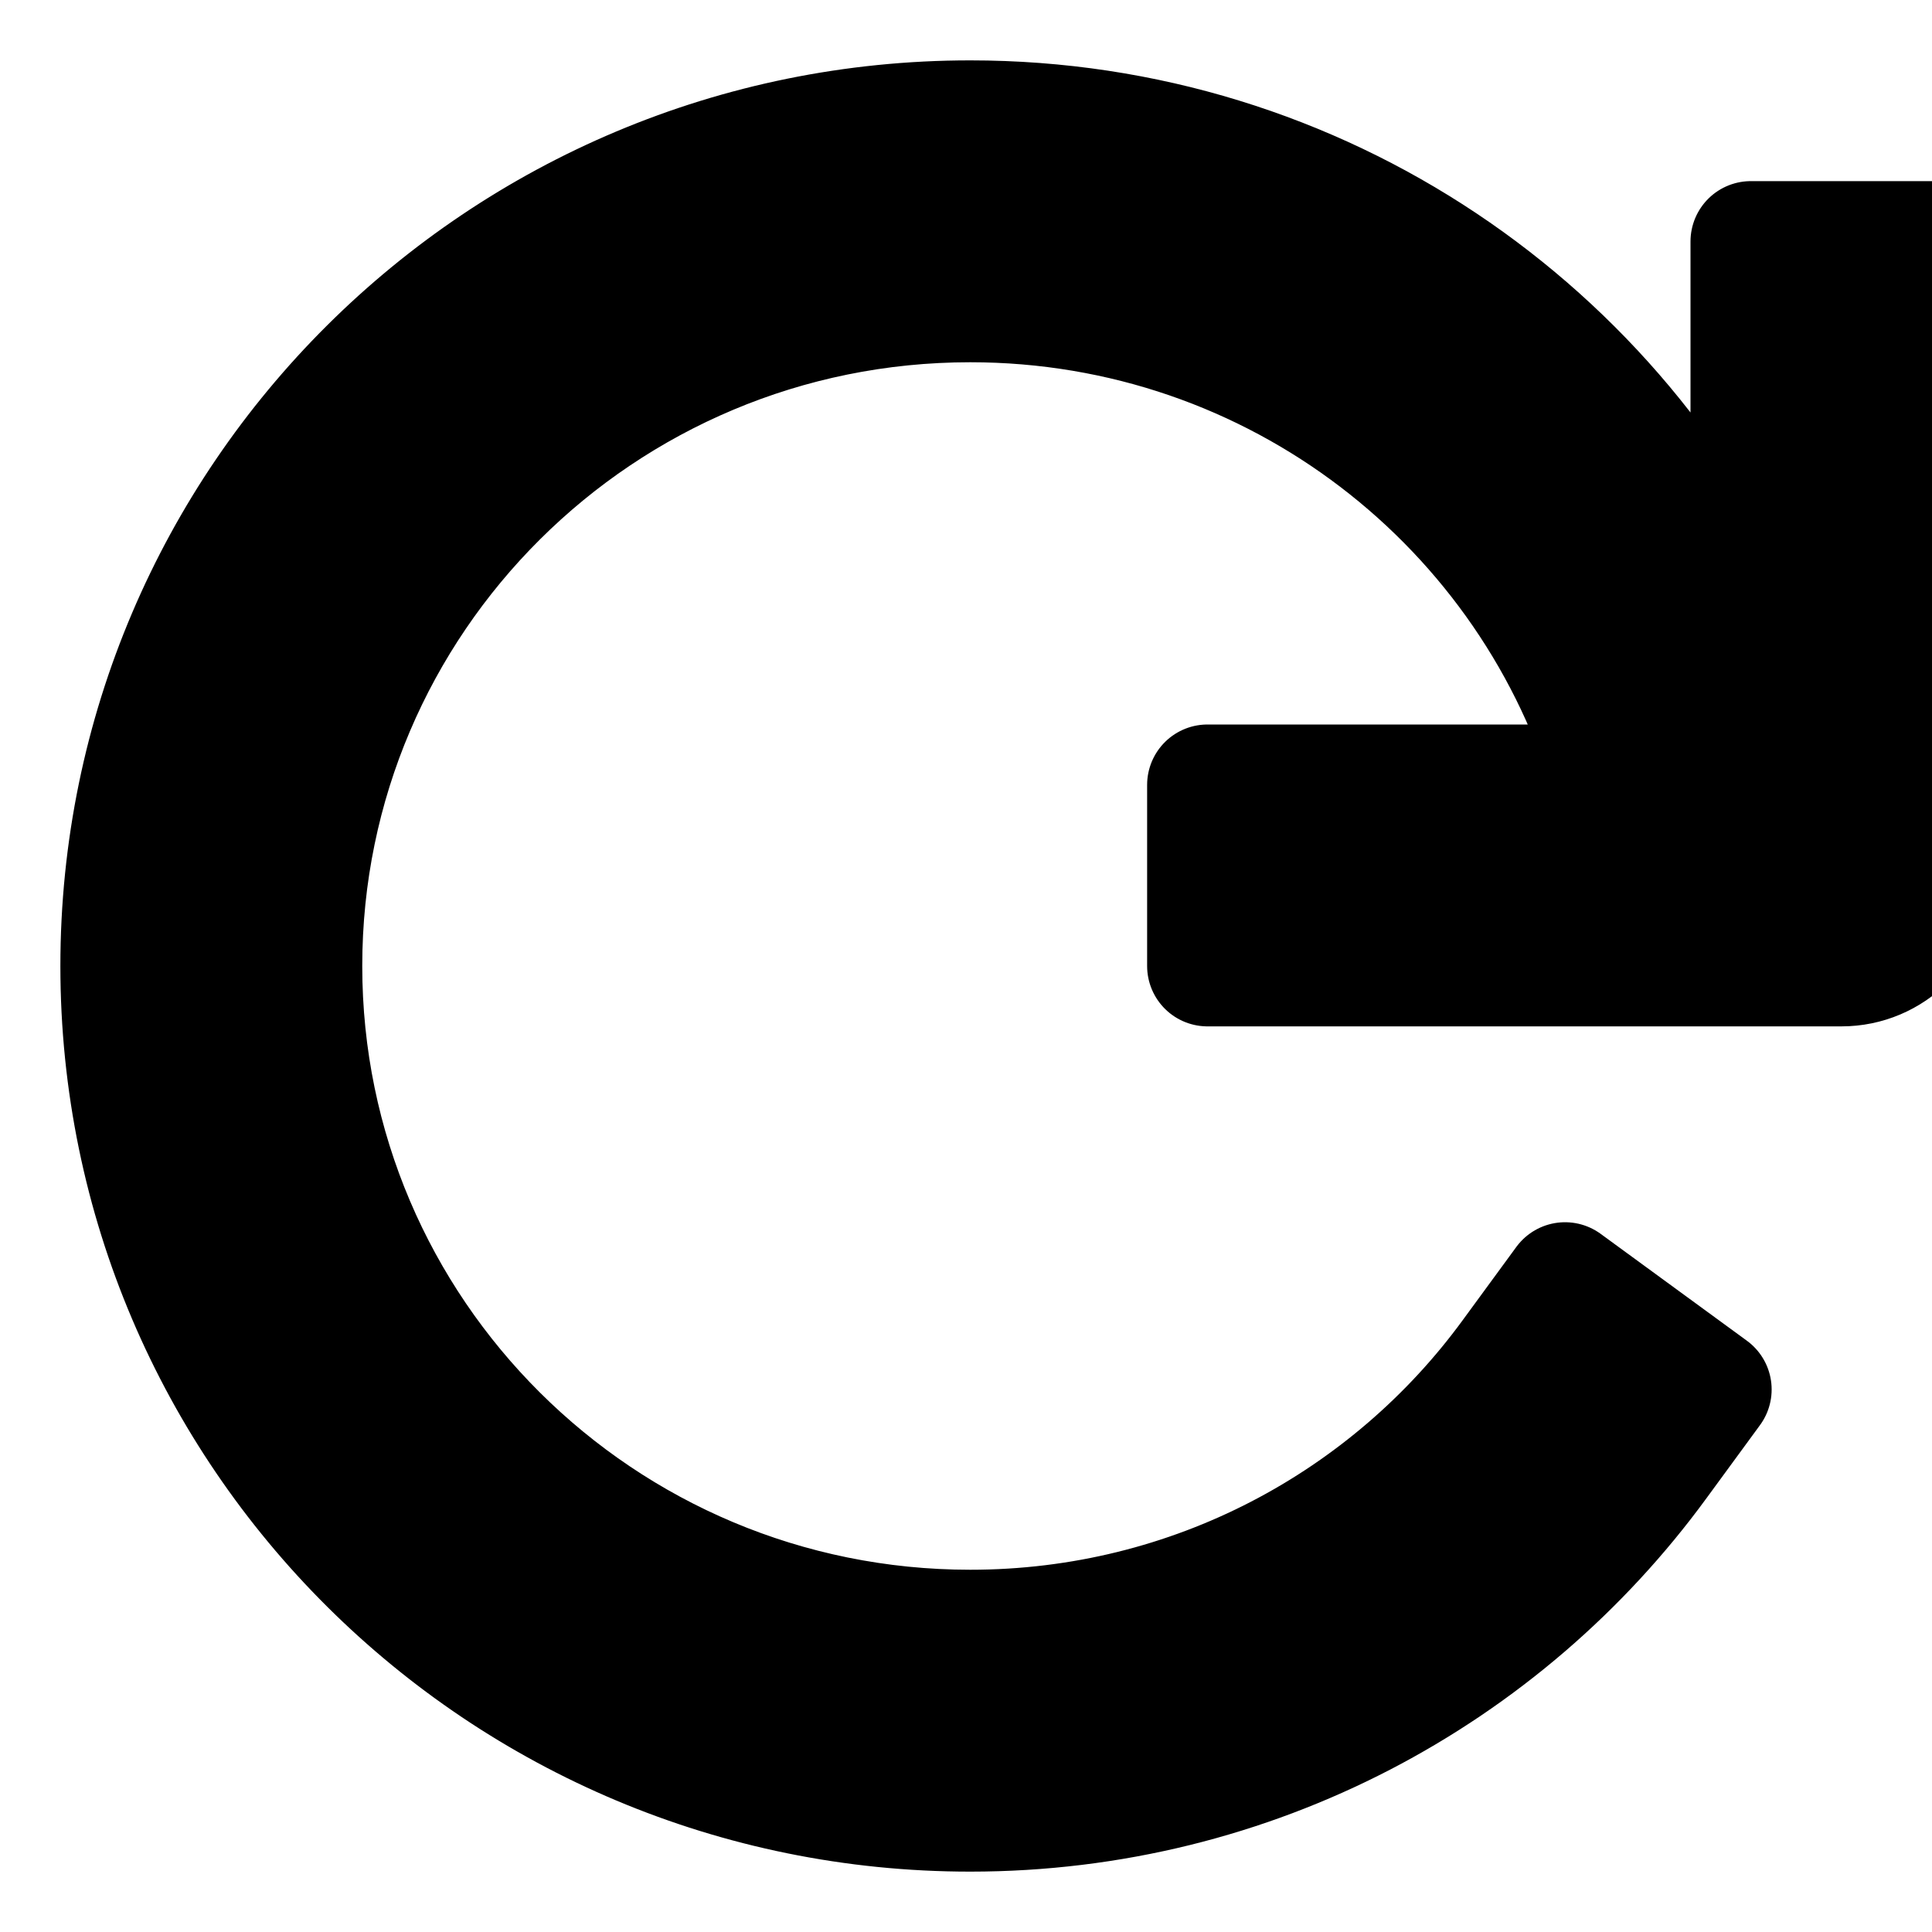
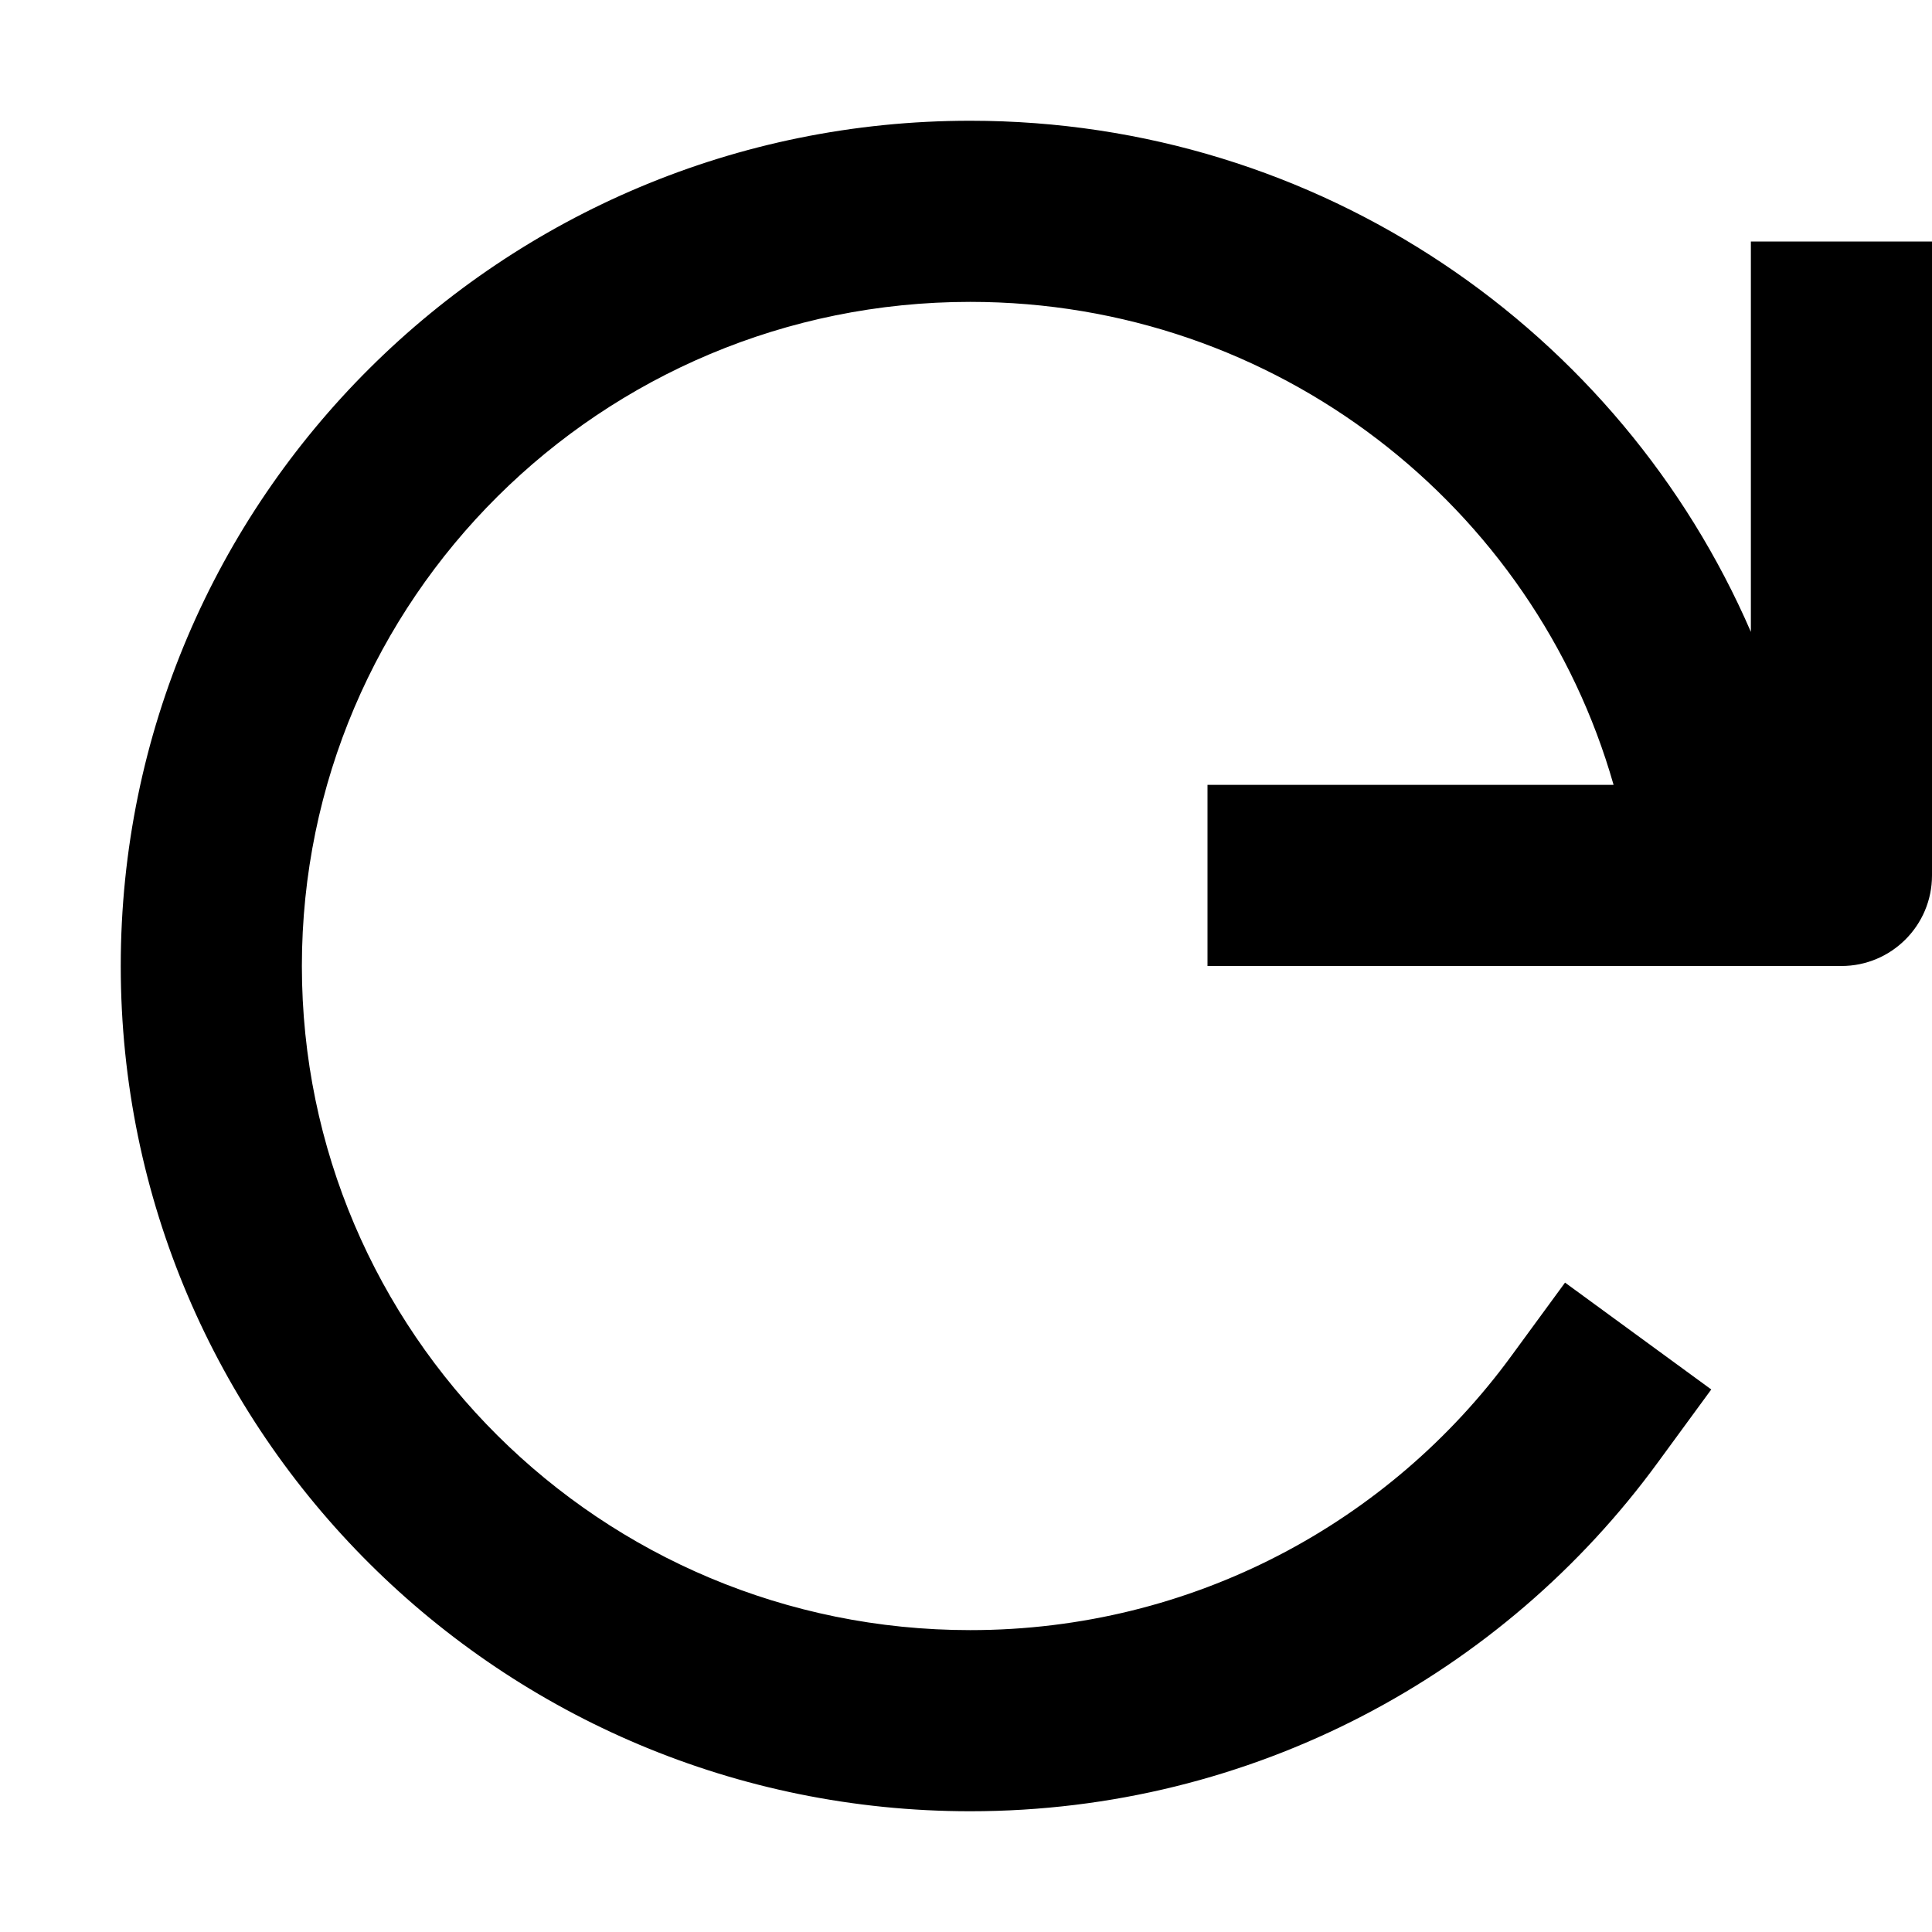
- <svg xmlns="http://www.w3.org/2000/svg" height="24" stroke-linejoin="round" viewBox="0 0 16 16" width="24" stroke="currentColor">
+ <svg xmlns="http://www.w3.org/2000/svg" height="24" stroke-linejoin="round" viewBox="0 0 16 16" width="24">
  <path d="M2.5 8C2.5 4.966 4.974 2.5 8.035 2.5C10.572 2.5 12.706 4.194 13.363 6.5H10.75H10V8H10.75H15.25C15.664 8 16 7.664 16 7.25V2.75V2H14.5V2.75V5.233C13.421 2.742 10.932 1 8.035 1C4.154 1 1 4.13 1 8C1 11.87 4.154 15 8.035 15C10.376 15 12.451 13.862 13.729 12.112L14.172 11.507L12.961 10.622L12.518 11.227C11.512 12.605 9.879 13.5 8.035 13.5C4.974 13.5 2.5 11.034 2.5 8Z" fill="currentColor" />
</svg>
